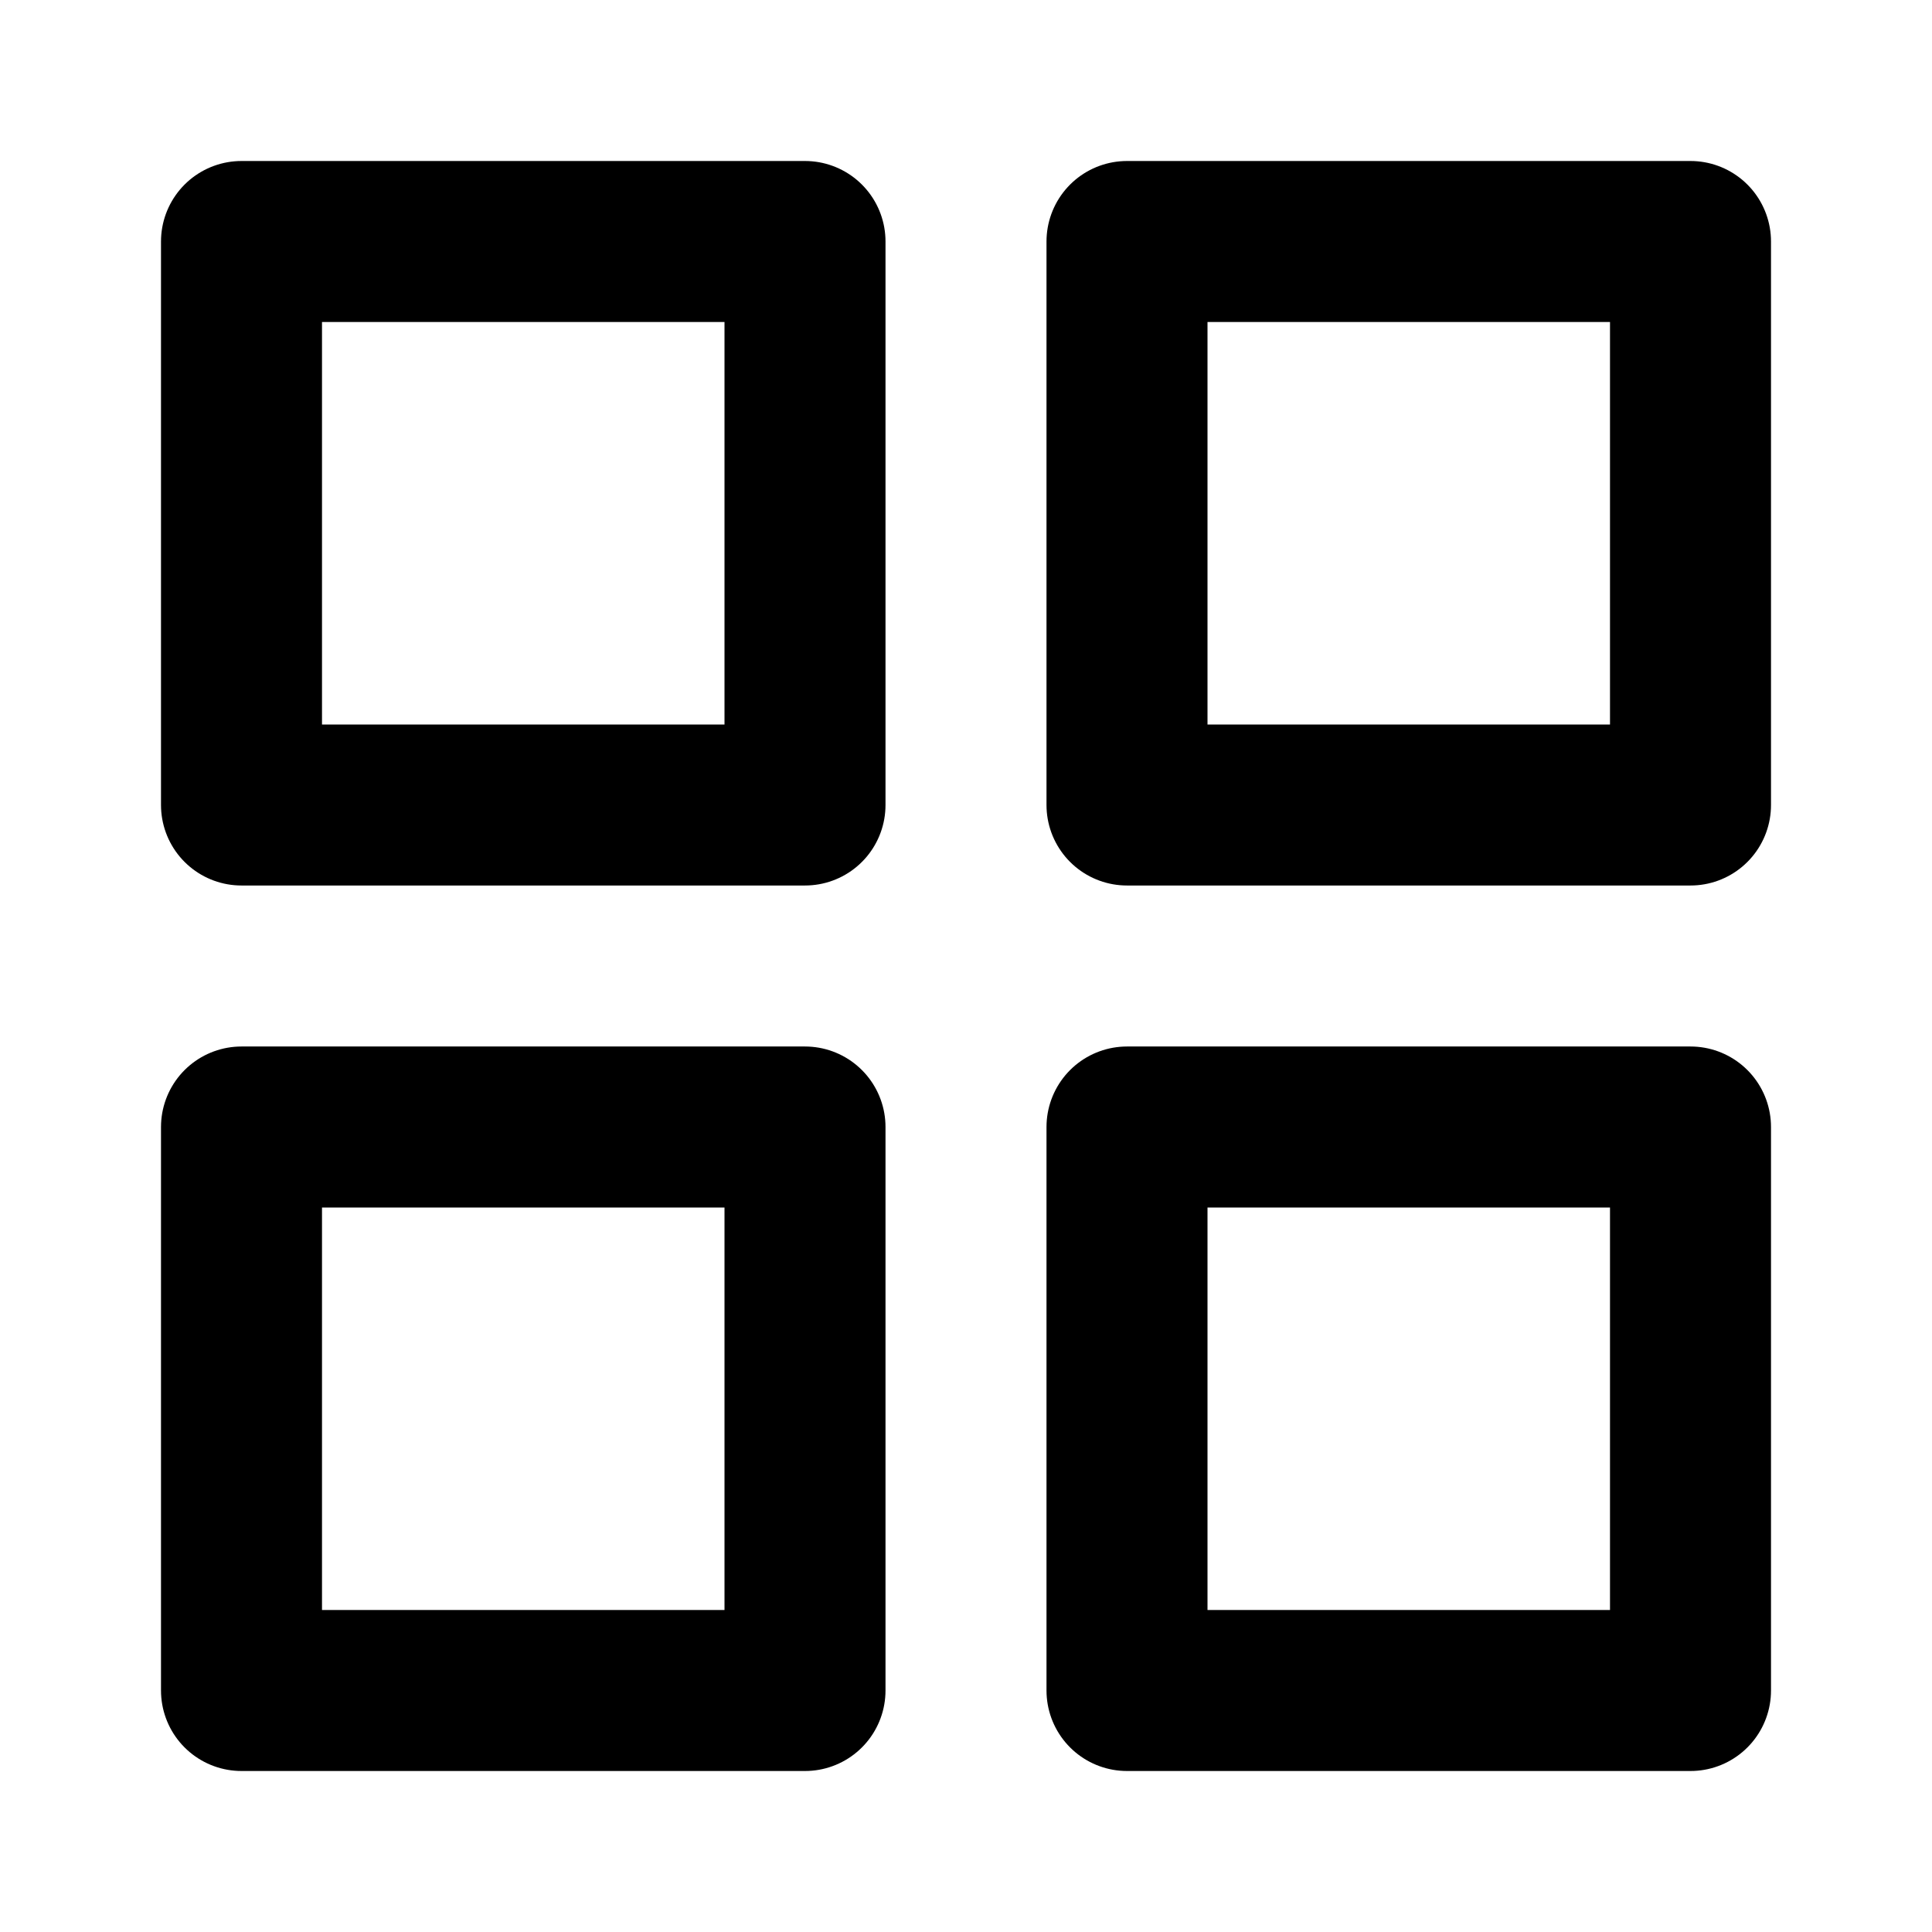
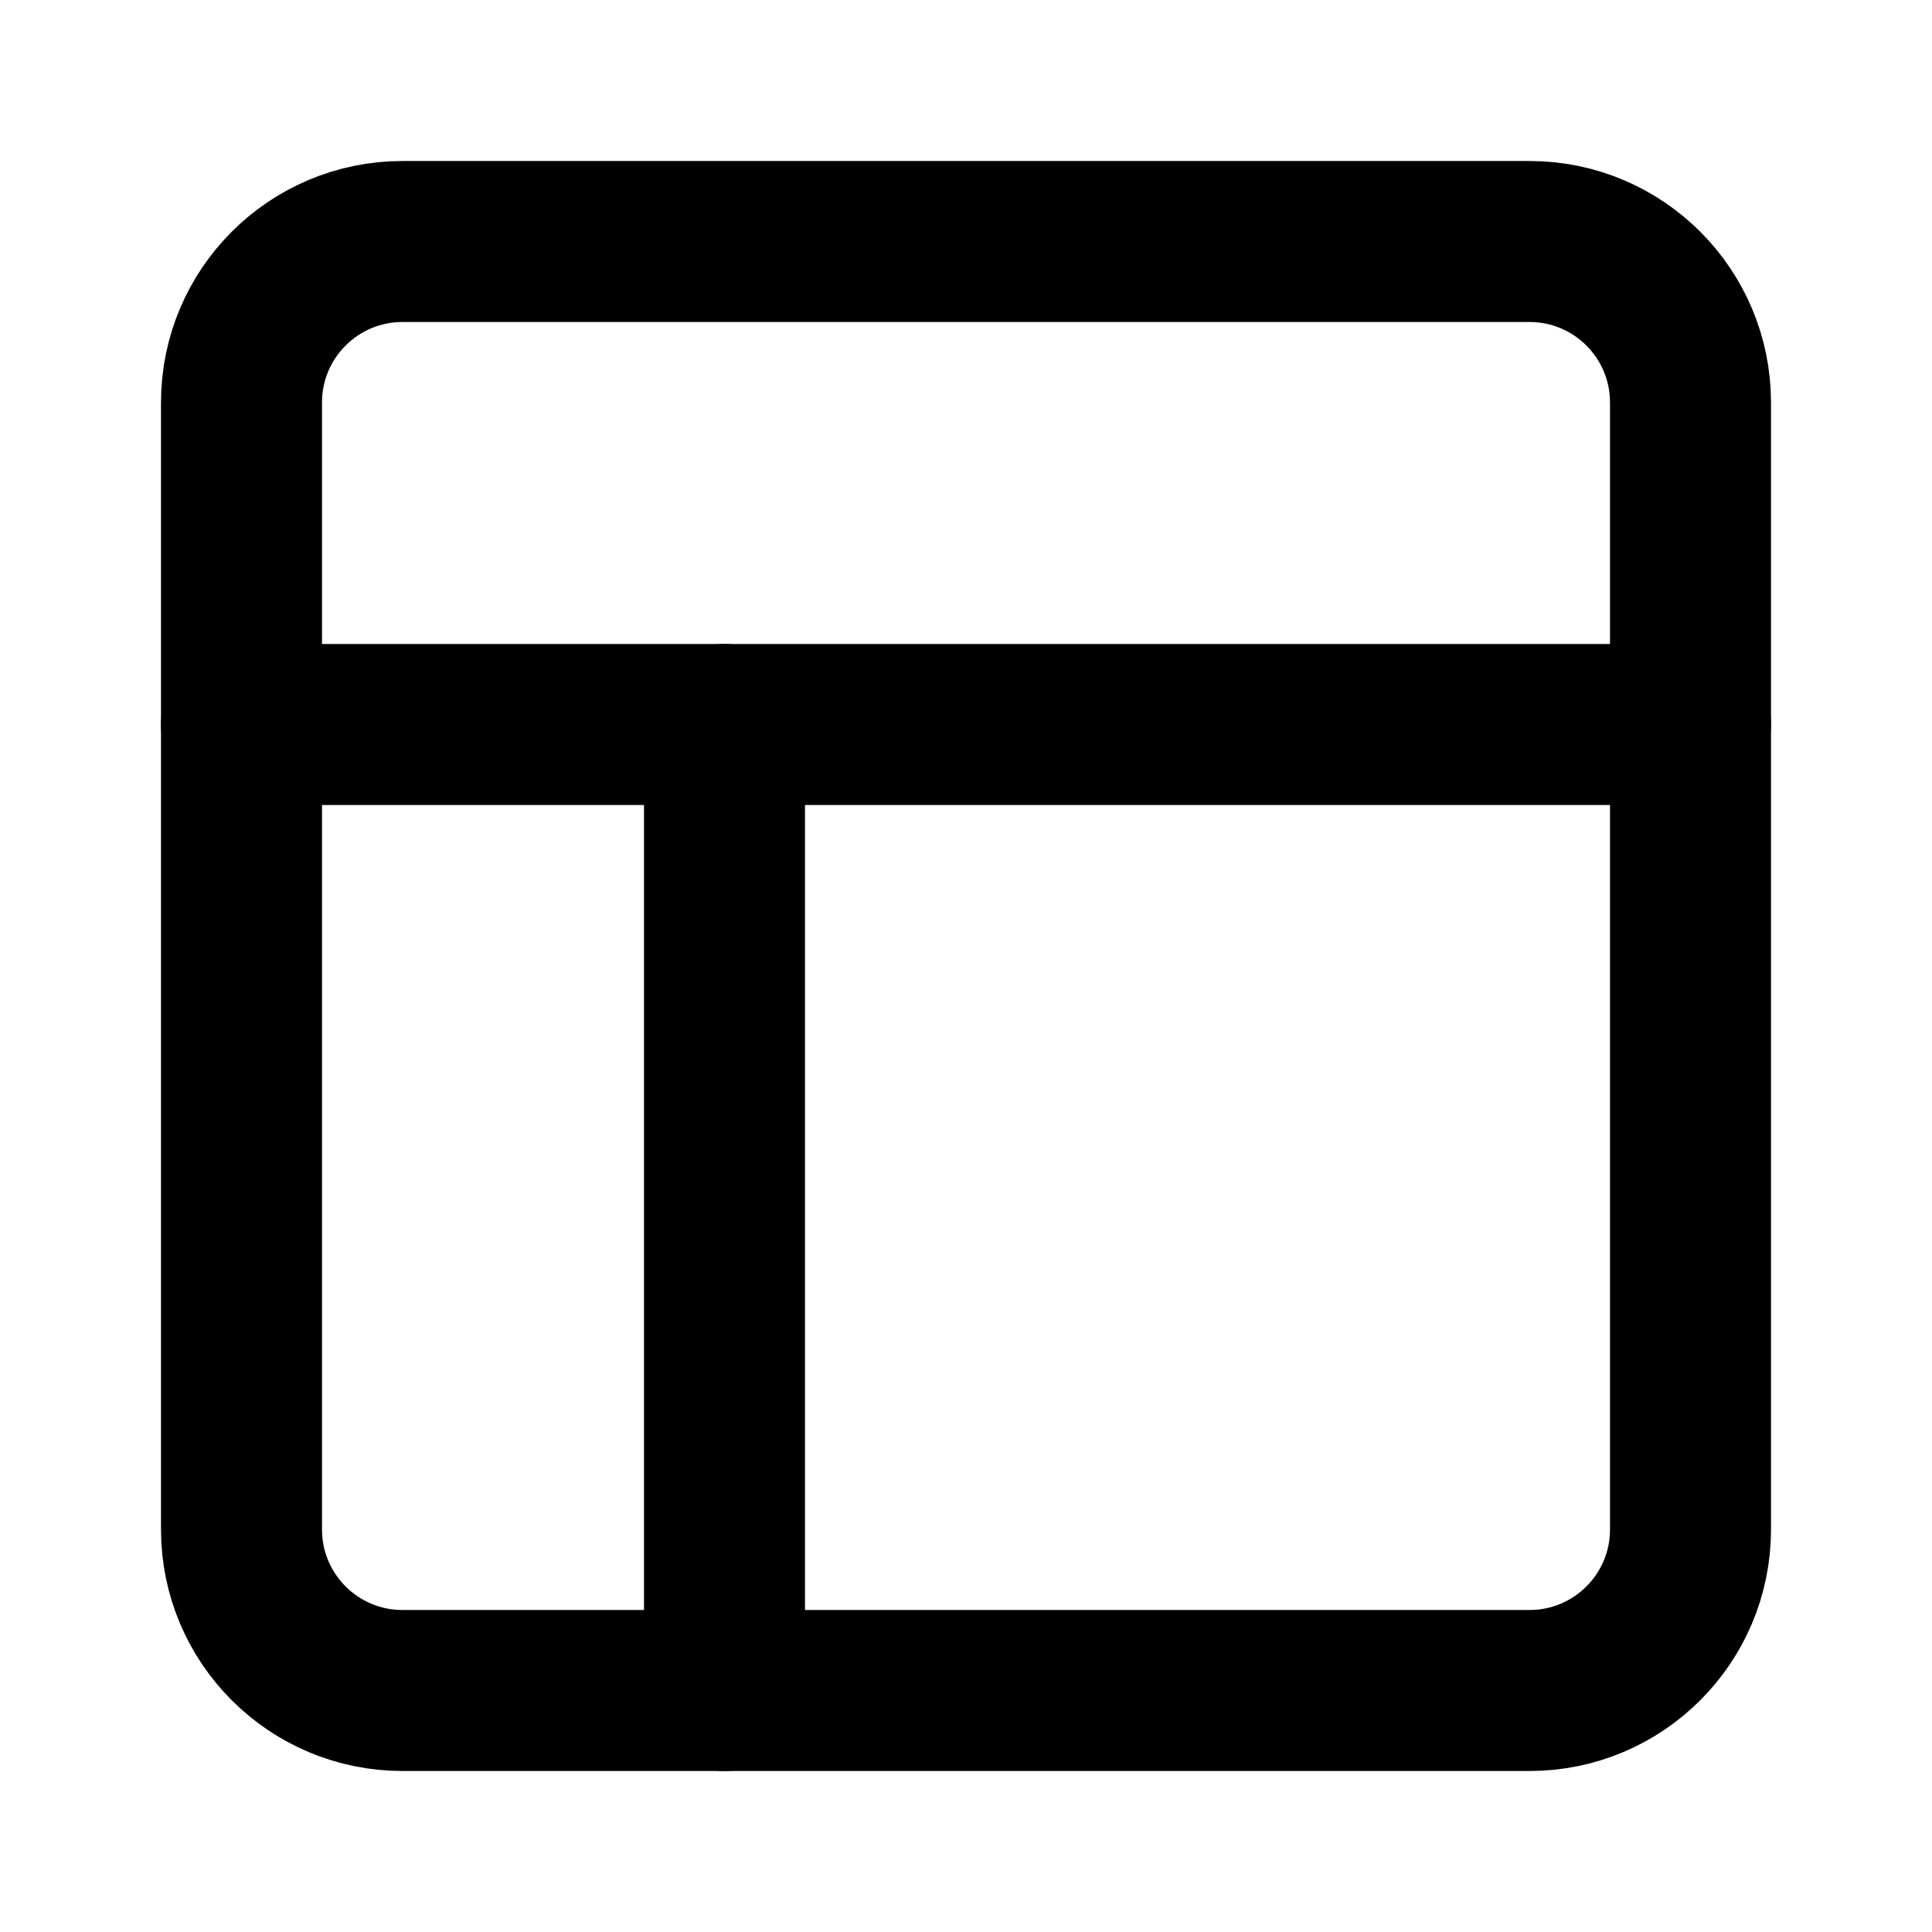
- <svg xmlns="http://www.w3.org/2000/svg" width="24" height="24" viewBox="0 0 24 24" fill="none" stroke="currentColor" stroke-width="2" stroke-linecap="round" stroke-linejoin="round" class="feather feather-grid">
-   <rect x="3" y="3" width="7" height="7" />
-   <rect x="14" y="3" width="7" height="7" />
-   <rect x="14" y="14" width="7" height="7" />
-   <rect x="3" y="14" width="7" height="7" />
+ <svg xmlns="http://www.w3.org/2000/svg" width="24" height="24" viewBox="0 0 24 24" fill="none" stroke="currentColor" stroke-width="2" stroke-linecap="round" stroke-linejoin="round" class="feather feather-layout">
+   <rect x="3" y="3" width="18" height="18" rx="2" ry="2" />
+   <line x1="3" y1="9" x2="21" y2="9" />
+   <line x1="9" y1="21" x2="9" y2="9" />
</svg>
